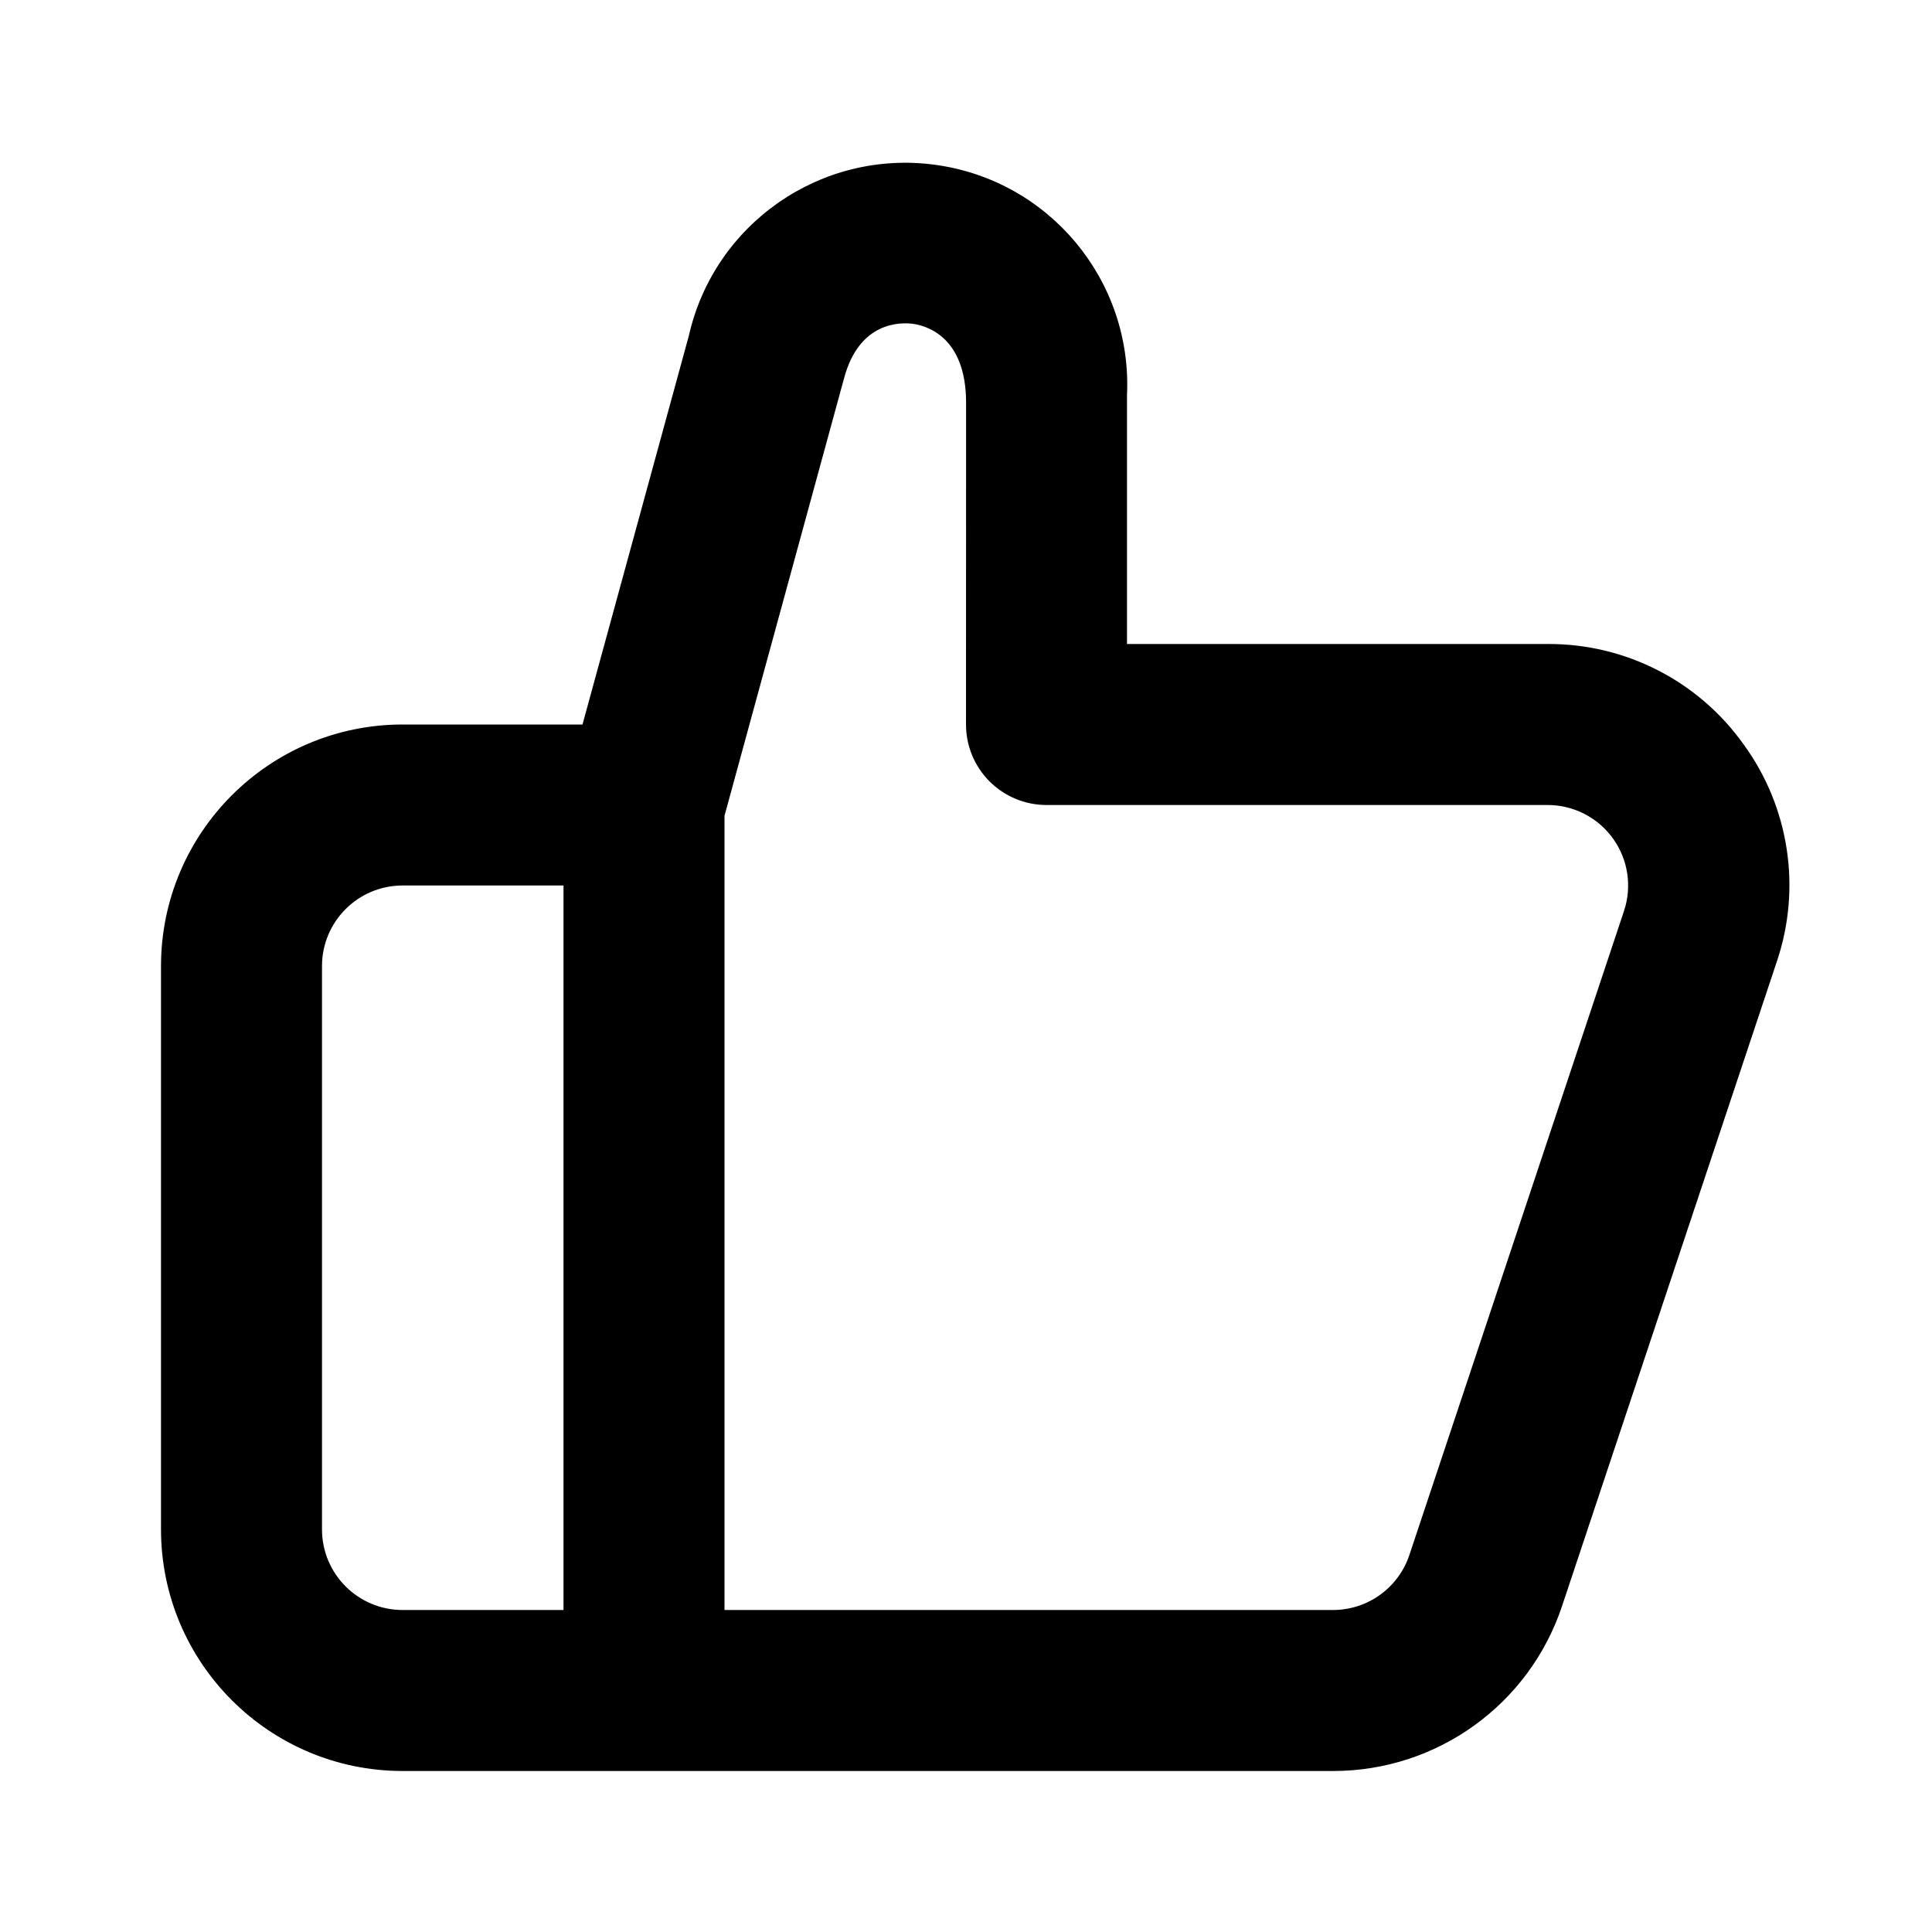
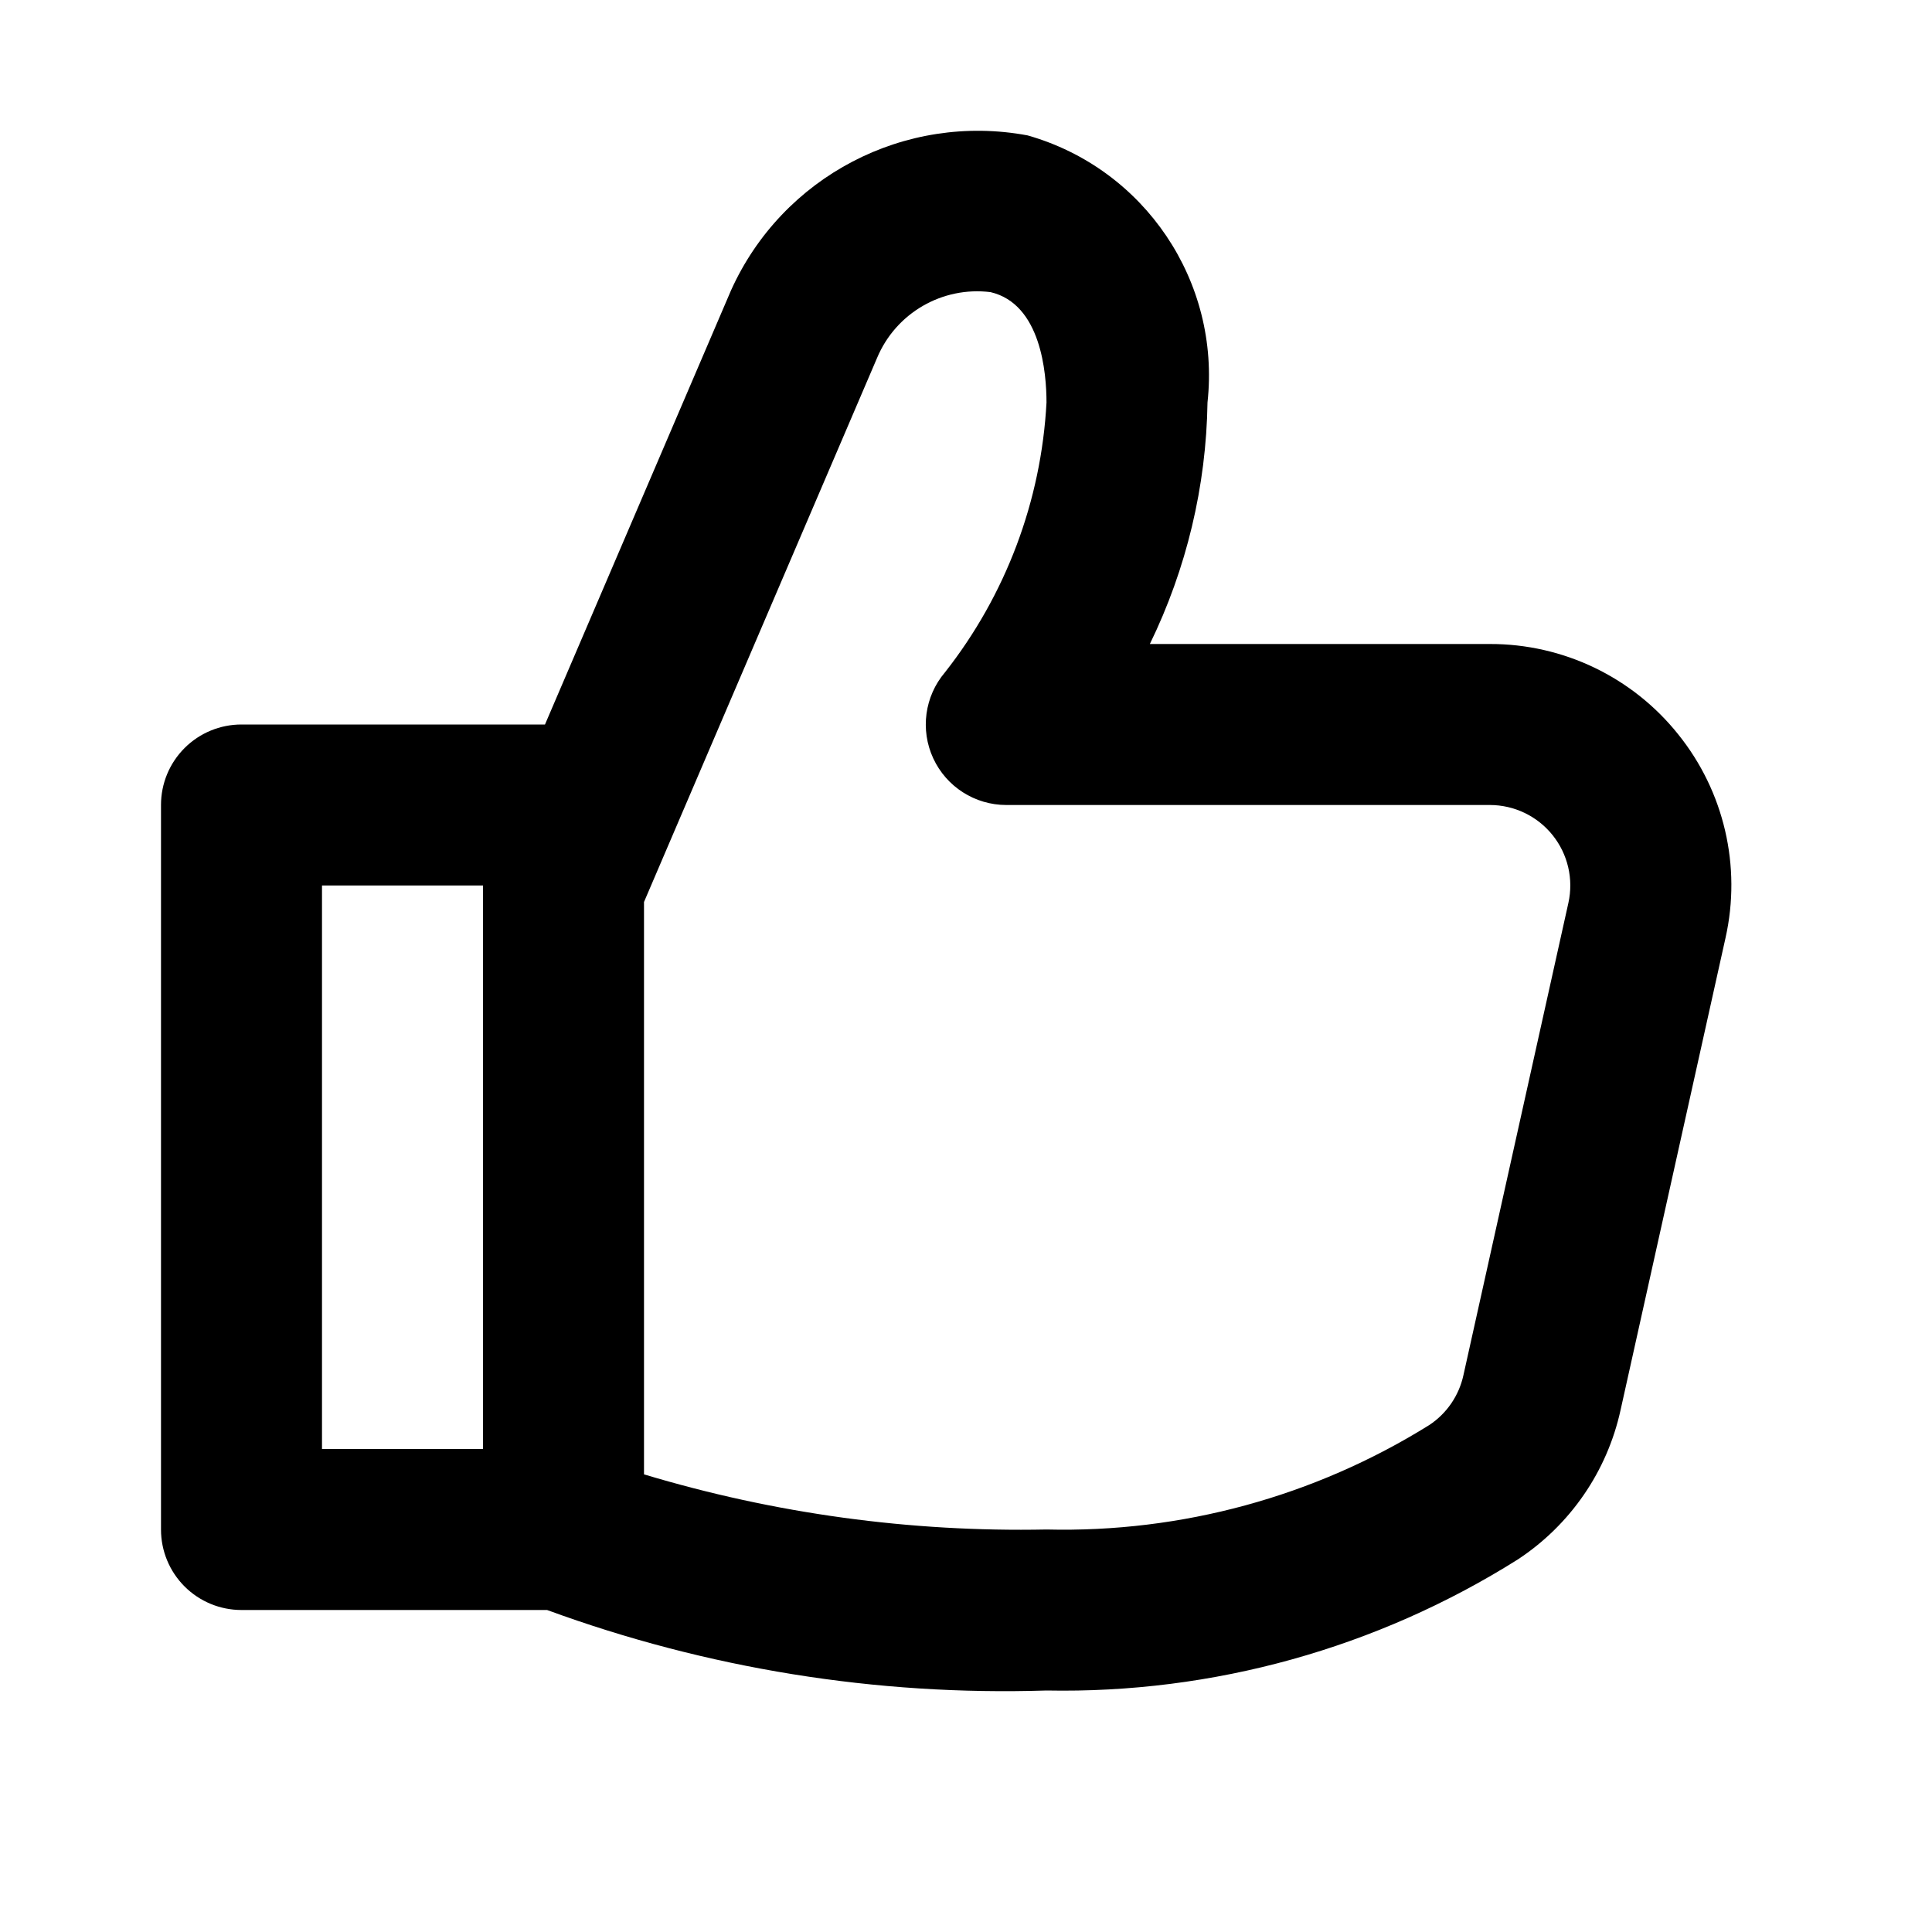
<svg xmlns="http://www.w3.org/2000/svg" width="24" height="24" viewBox="0 0 24 24">
  <g id="_03" data-name="03">
    <g id="thumb">
-       <path d="M21.659,9.246A2.968,2.968,0,0,0,19.226,8H14V4.91A2.757,2.757,0,0,0,8.557,4.171L7.236,9H5a3.003,3.003,0,0,0-3,3v7a3.003,3.003,0,0,0,3,3H16.559a2.996,2.996,0,0,0,2.846-2.051l2.666-8A2.967,2.967,0,0,0,21.659,9.246ZM7,20H5a1.001,1.001,0,0,1-1-1V12a1.001,1.001,0,0,1,1-1H7Zm13.174-8.684-2.666,8A1.0 1,0,0,1,16.559,20H9V10.134l1.486-5.438c.19-.704.699-.692.852-.674C11.493,4.044,12,4.169,12.001,5L12,8.999A1,1,0,0,0,13,10h6.226a1,1,0,0,1,.948,1.316Z" />
+       <path d="M20.847,9.122A2.986,2.986,0,0,0,18.507,8H14.284A7.098,7.098,0,0,0,15,5a3.1,3.1,0,0,0-2.235-3.318,3.364,3.364,0,0,0-3.684,1.925L6.77,9H3a.999.999,0,0,0-1,1v9a.999.999,0,0,0,1,1H6.796A16.498,16.498,0,0,0,13,21a10.607,10.607,0,0,0,5.855-1.628,2.986,2.986,0,0,0,1.276-1.855l1.304-5.866A2.988,2.988,0,0,0,20.847,9.122ZM4,11H6v7H4Zm14.179,6.084a.996.996,0,0,1-.425.619A8.592,8.592,0,0,1,13,19a16.217,16.217,0,0,1-5-.685V11.205l2.895-6.758a1.348,1.348,0,0,1,1.41-.818C12.933,3.776,13,4.637,13,5a5.931,5.931,0,0,1-1.262,3.353A1,1,0,0,0,12.5,10h6.007a1.0 1,0,0,1,.976,1.217Z" />
    </g>
  </g>
</svg>
